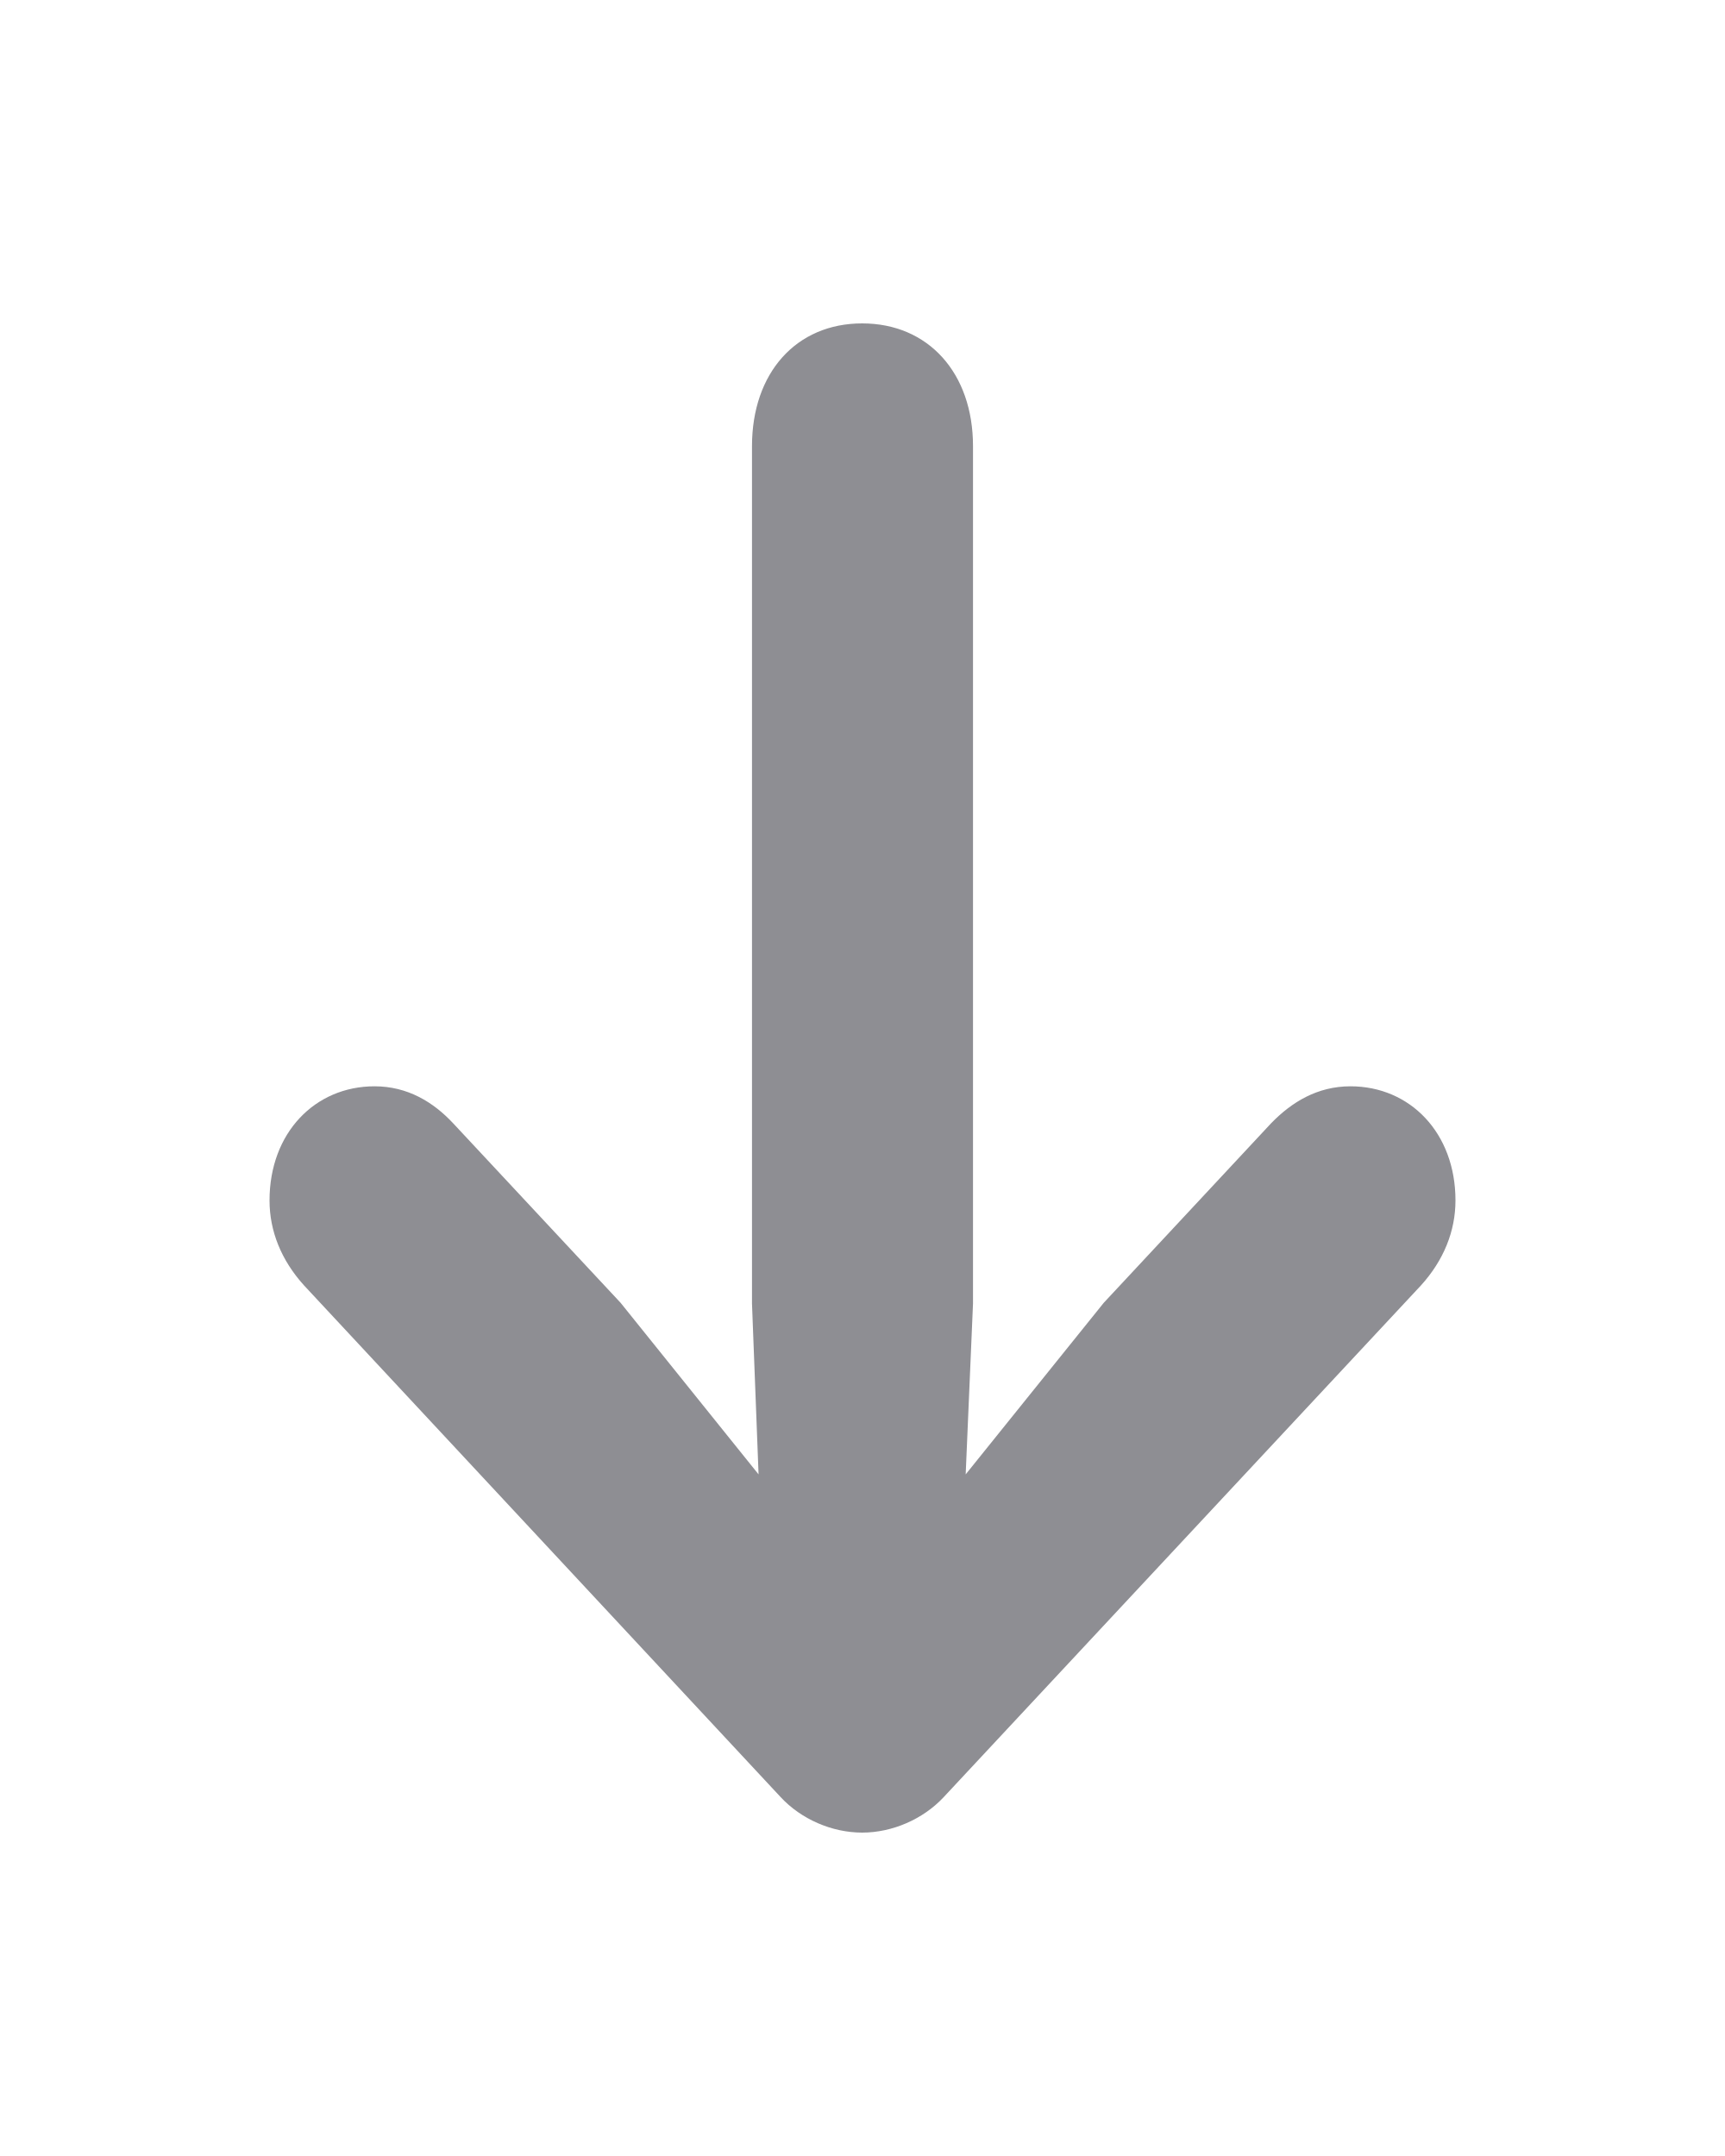
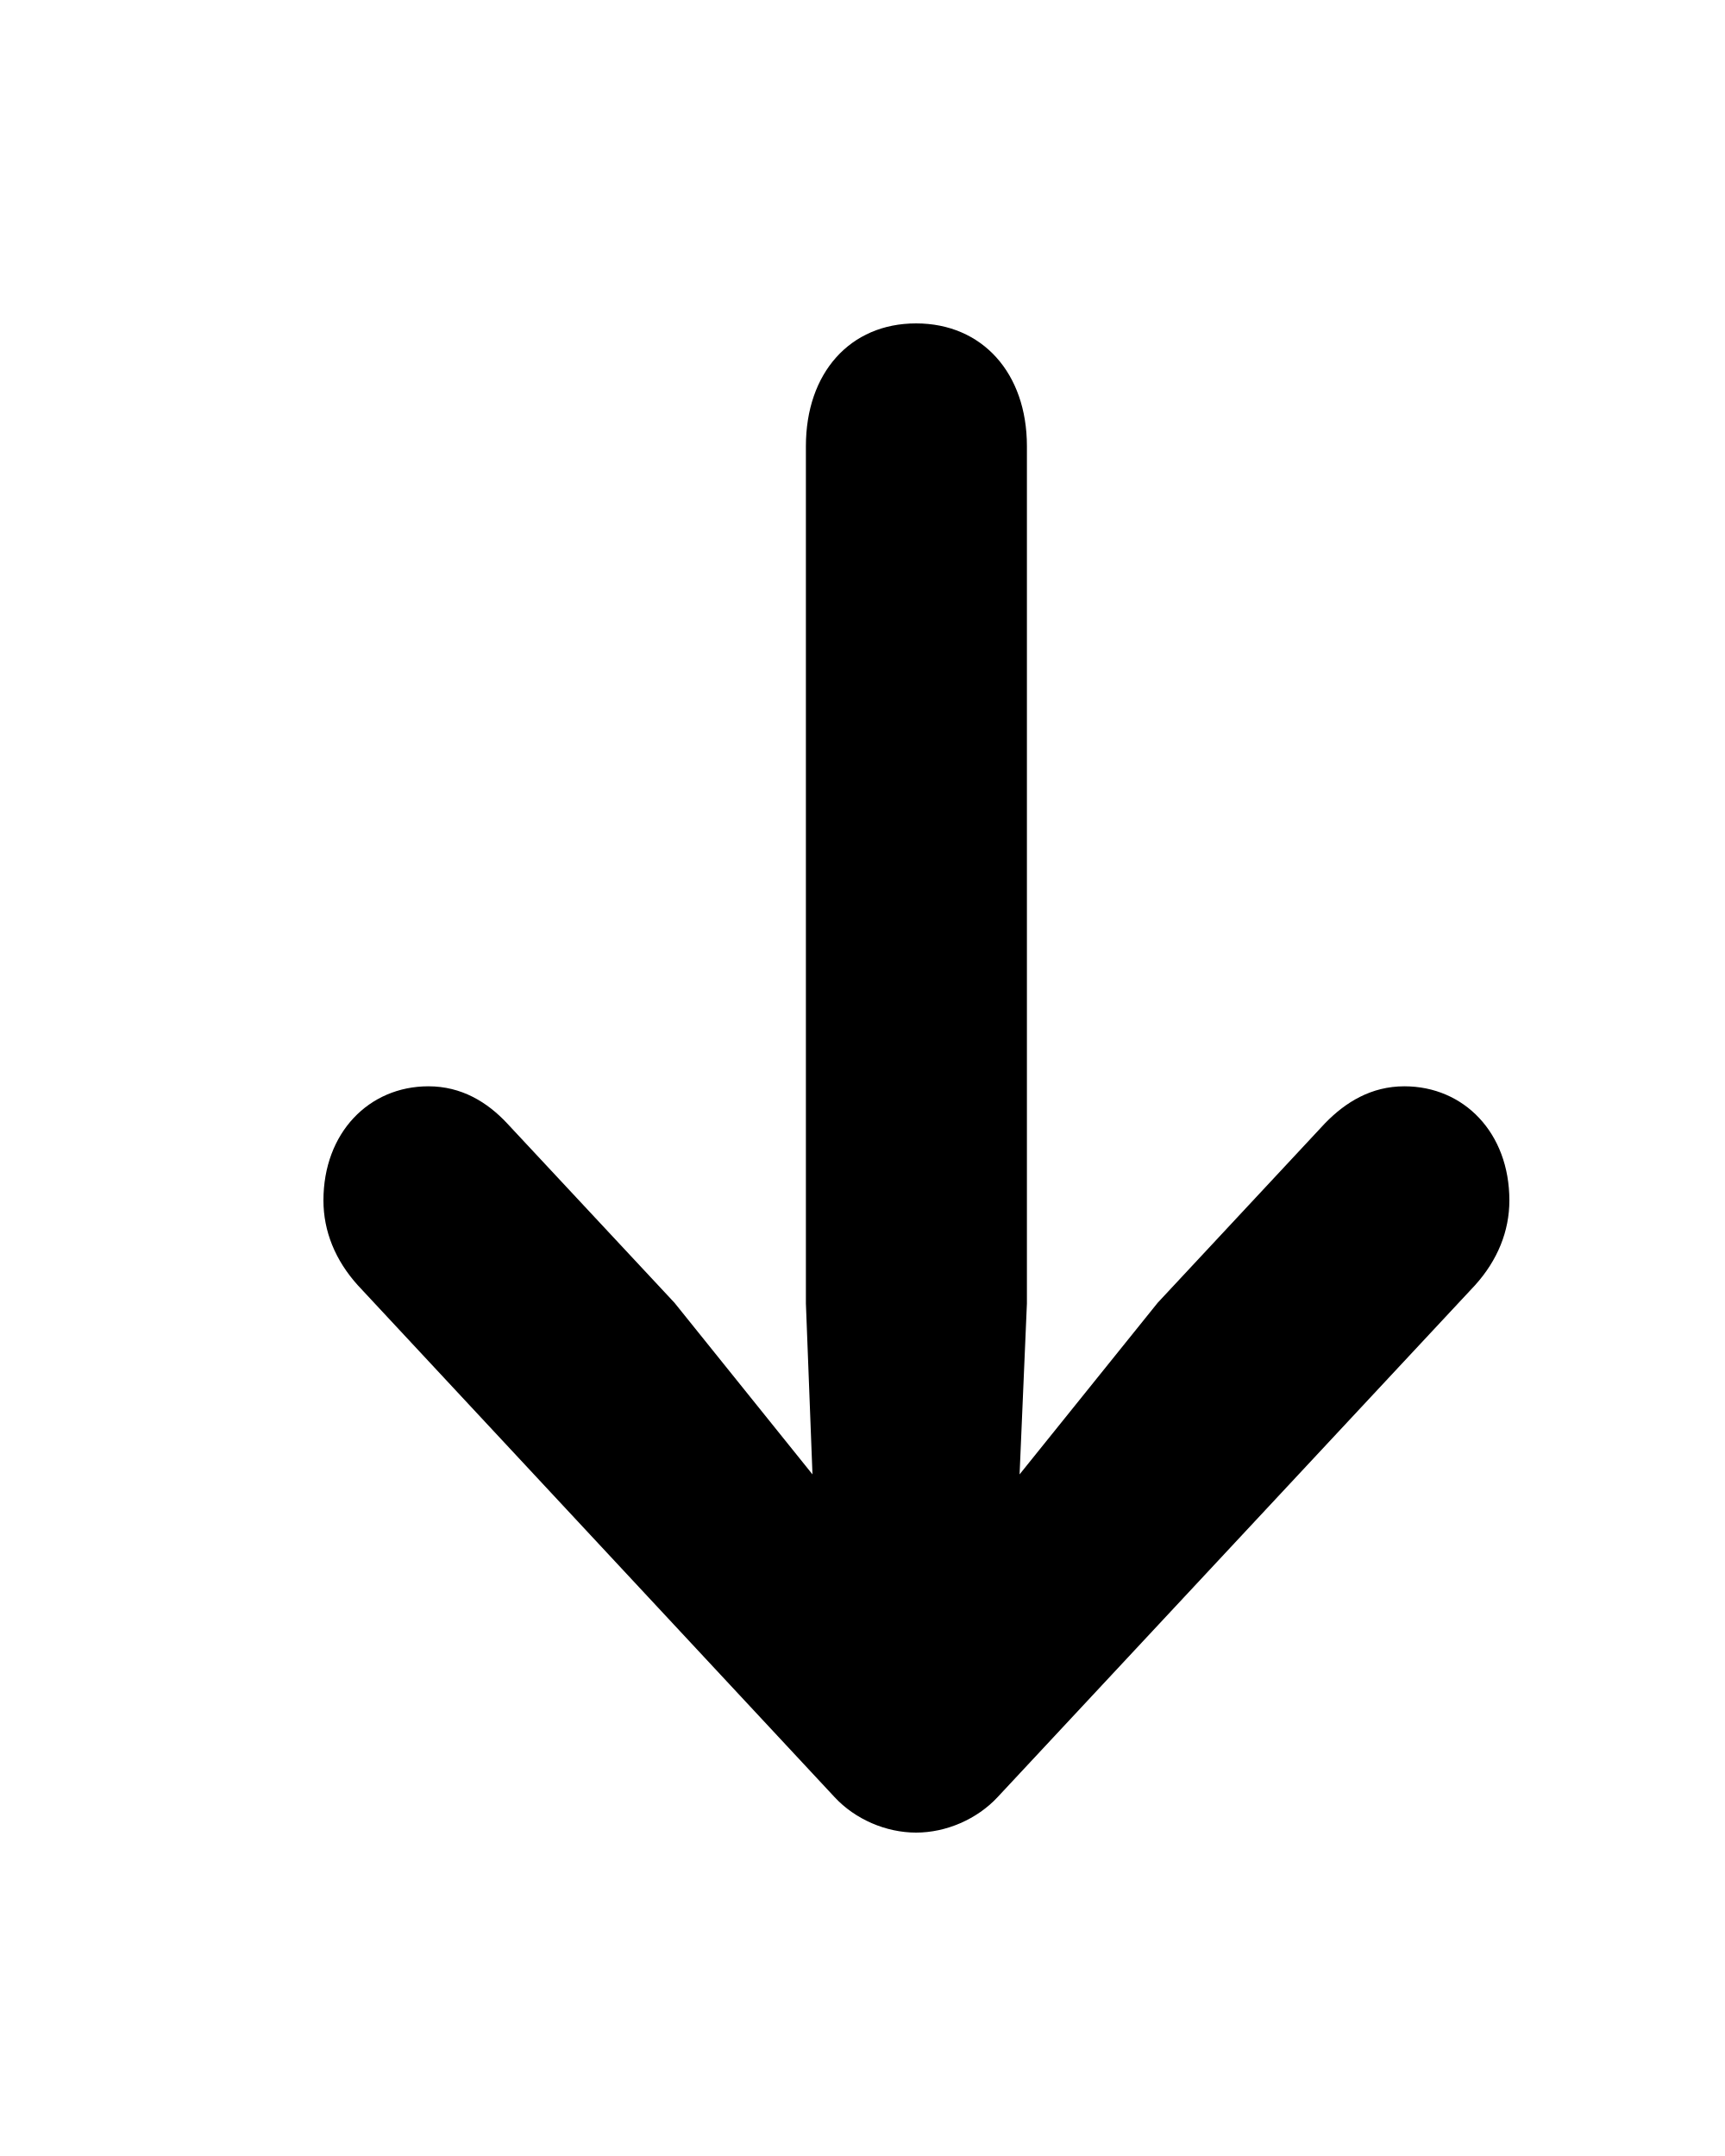
<svg xmlns="http://www.w3.org/2000/svg" width="16" height="20" viewBox="0 0 16 20" fill="none">
-   <path d="M7.997 3C7.384 3 6.975 3.46 6.975 4.139V12.092L7.036 13.677L5.756 12.085L4.203 10.42C4.019 10.223 3.78 10.077 3.474 10.077C2.922 10.077 2.5 10.508 2.5 11.136C2.5 11.42 2.609 11.691 2.82 11.924L7.241 16.671C7.431 16.876 7.717 17 7.997 17C8.276 17 8.562 16.876 8.753 16.671L13.18 11.924C13.391 11.691 13.5 11.42 13.5 11.136C13.5 10.508 13.078 10.077 12.526 10.077C12.22 10.077 11.981 10.223 11.79 10.42L10.238 12.085L8.957 13.677L9.025 12.092V4.139C9.025 3.46 8.61 3 7.997 3Z" fill="#8E8E93" />
+   <path d="M8.497 3C7.884 3 7.475 3.46 7.475 4.139V12.092L7.536 13.677L6.256 12.085L4.703 10.42C4.519 10.223 4.28 10.077 3.974 10.077C3.422 10.077 3 10.508 3 11.136C3 11.42 3.109 11.691 3.32 11.924L7.741 16.671C7.931 16.876 8.217 17 8.497 17C8.776 17 9.062 16.876 9.253 16.671L13.68 11.924C13.891 11.691 14 11.42 14 11.136C14 10.508 13.578 10.077 13.026 10.077C12.72 10.077 12.481 10.223 12.29 10.42L10.738 12.085L9.457 13.677L9.525 12.092V4.139C9.525 3.46 9.11 3 8.497 3Z" fill="black" />
</svg>
